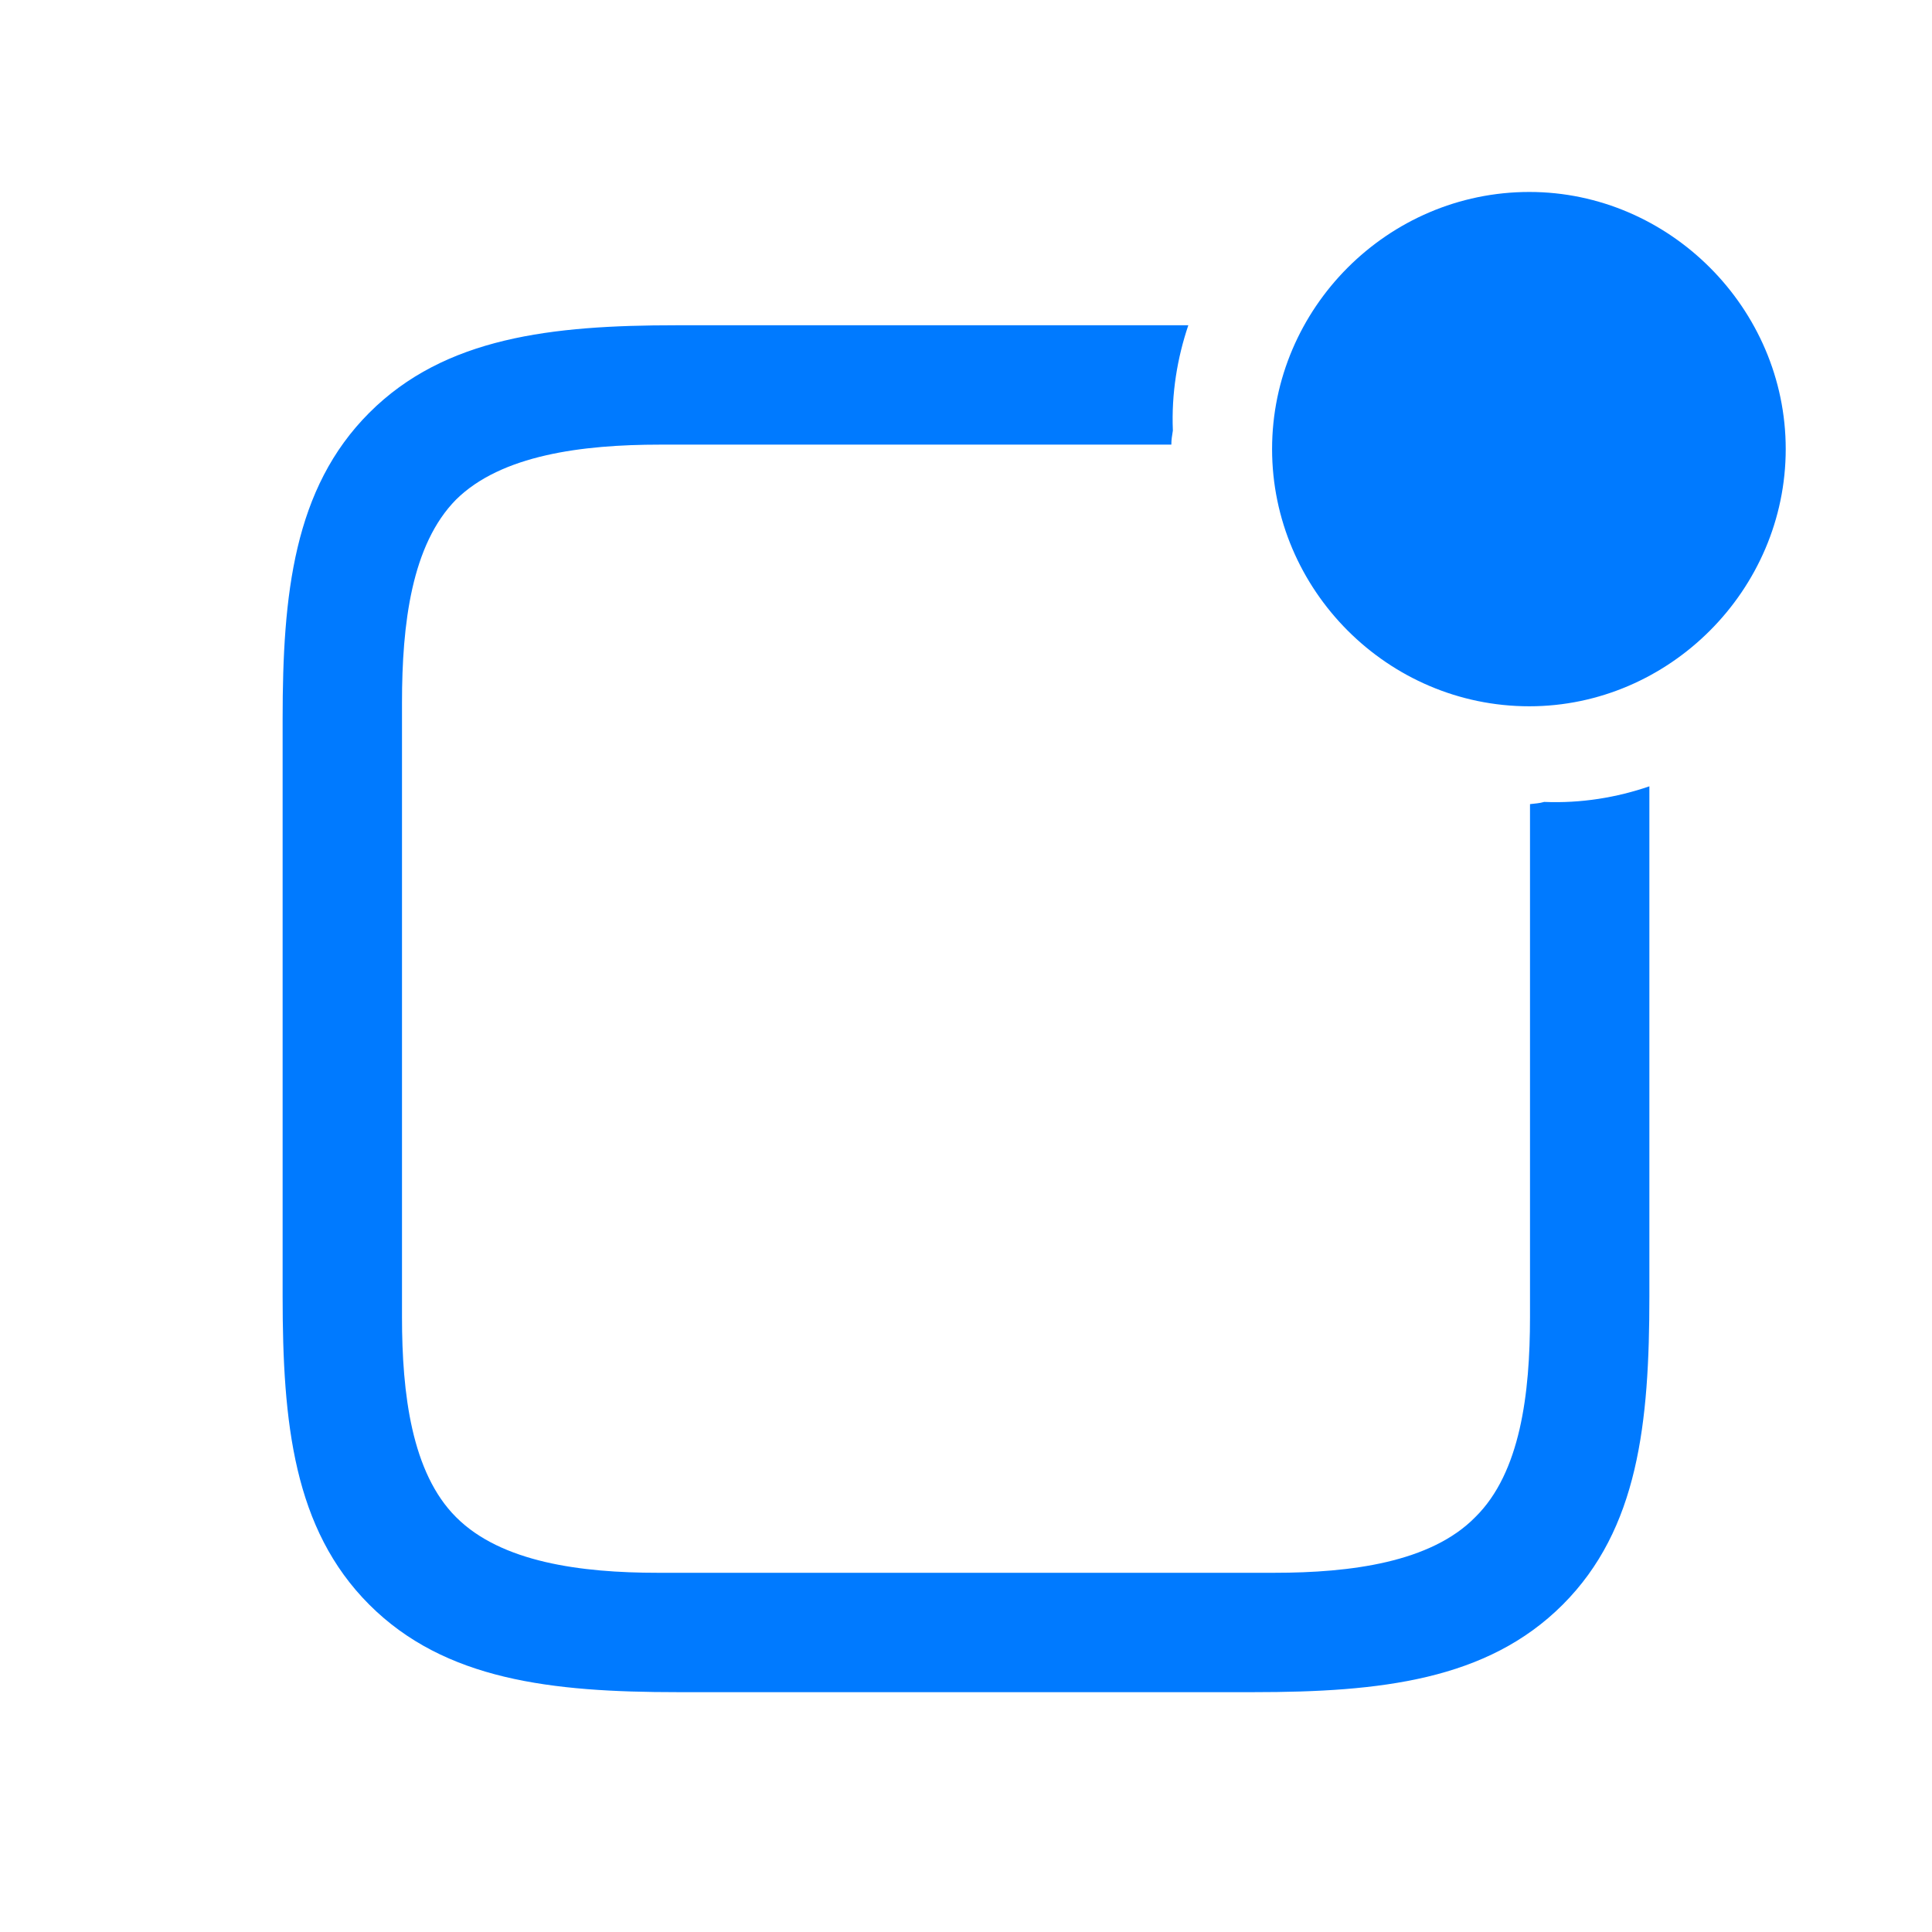
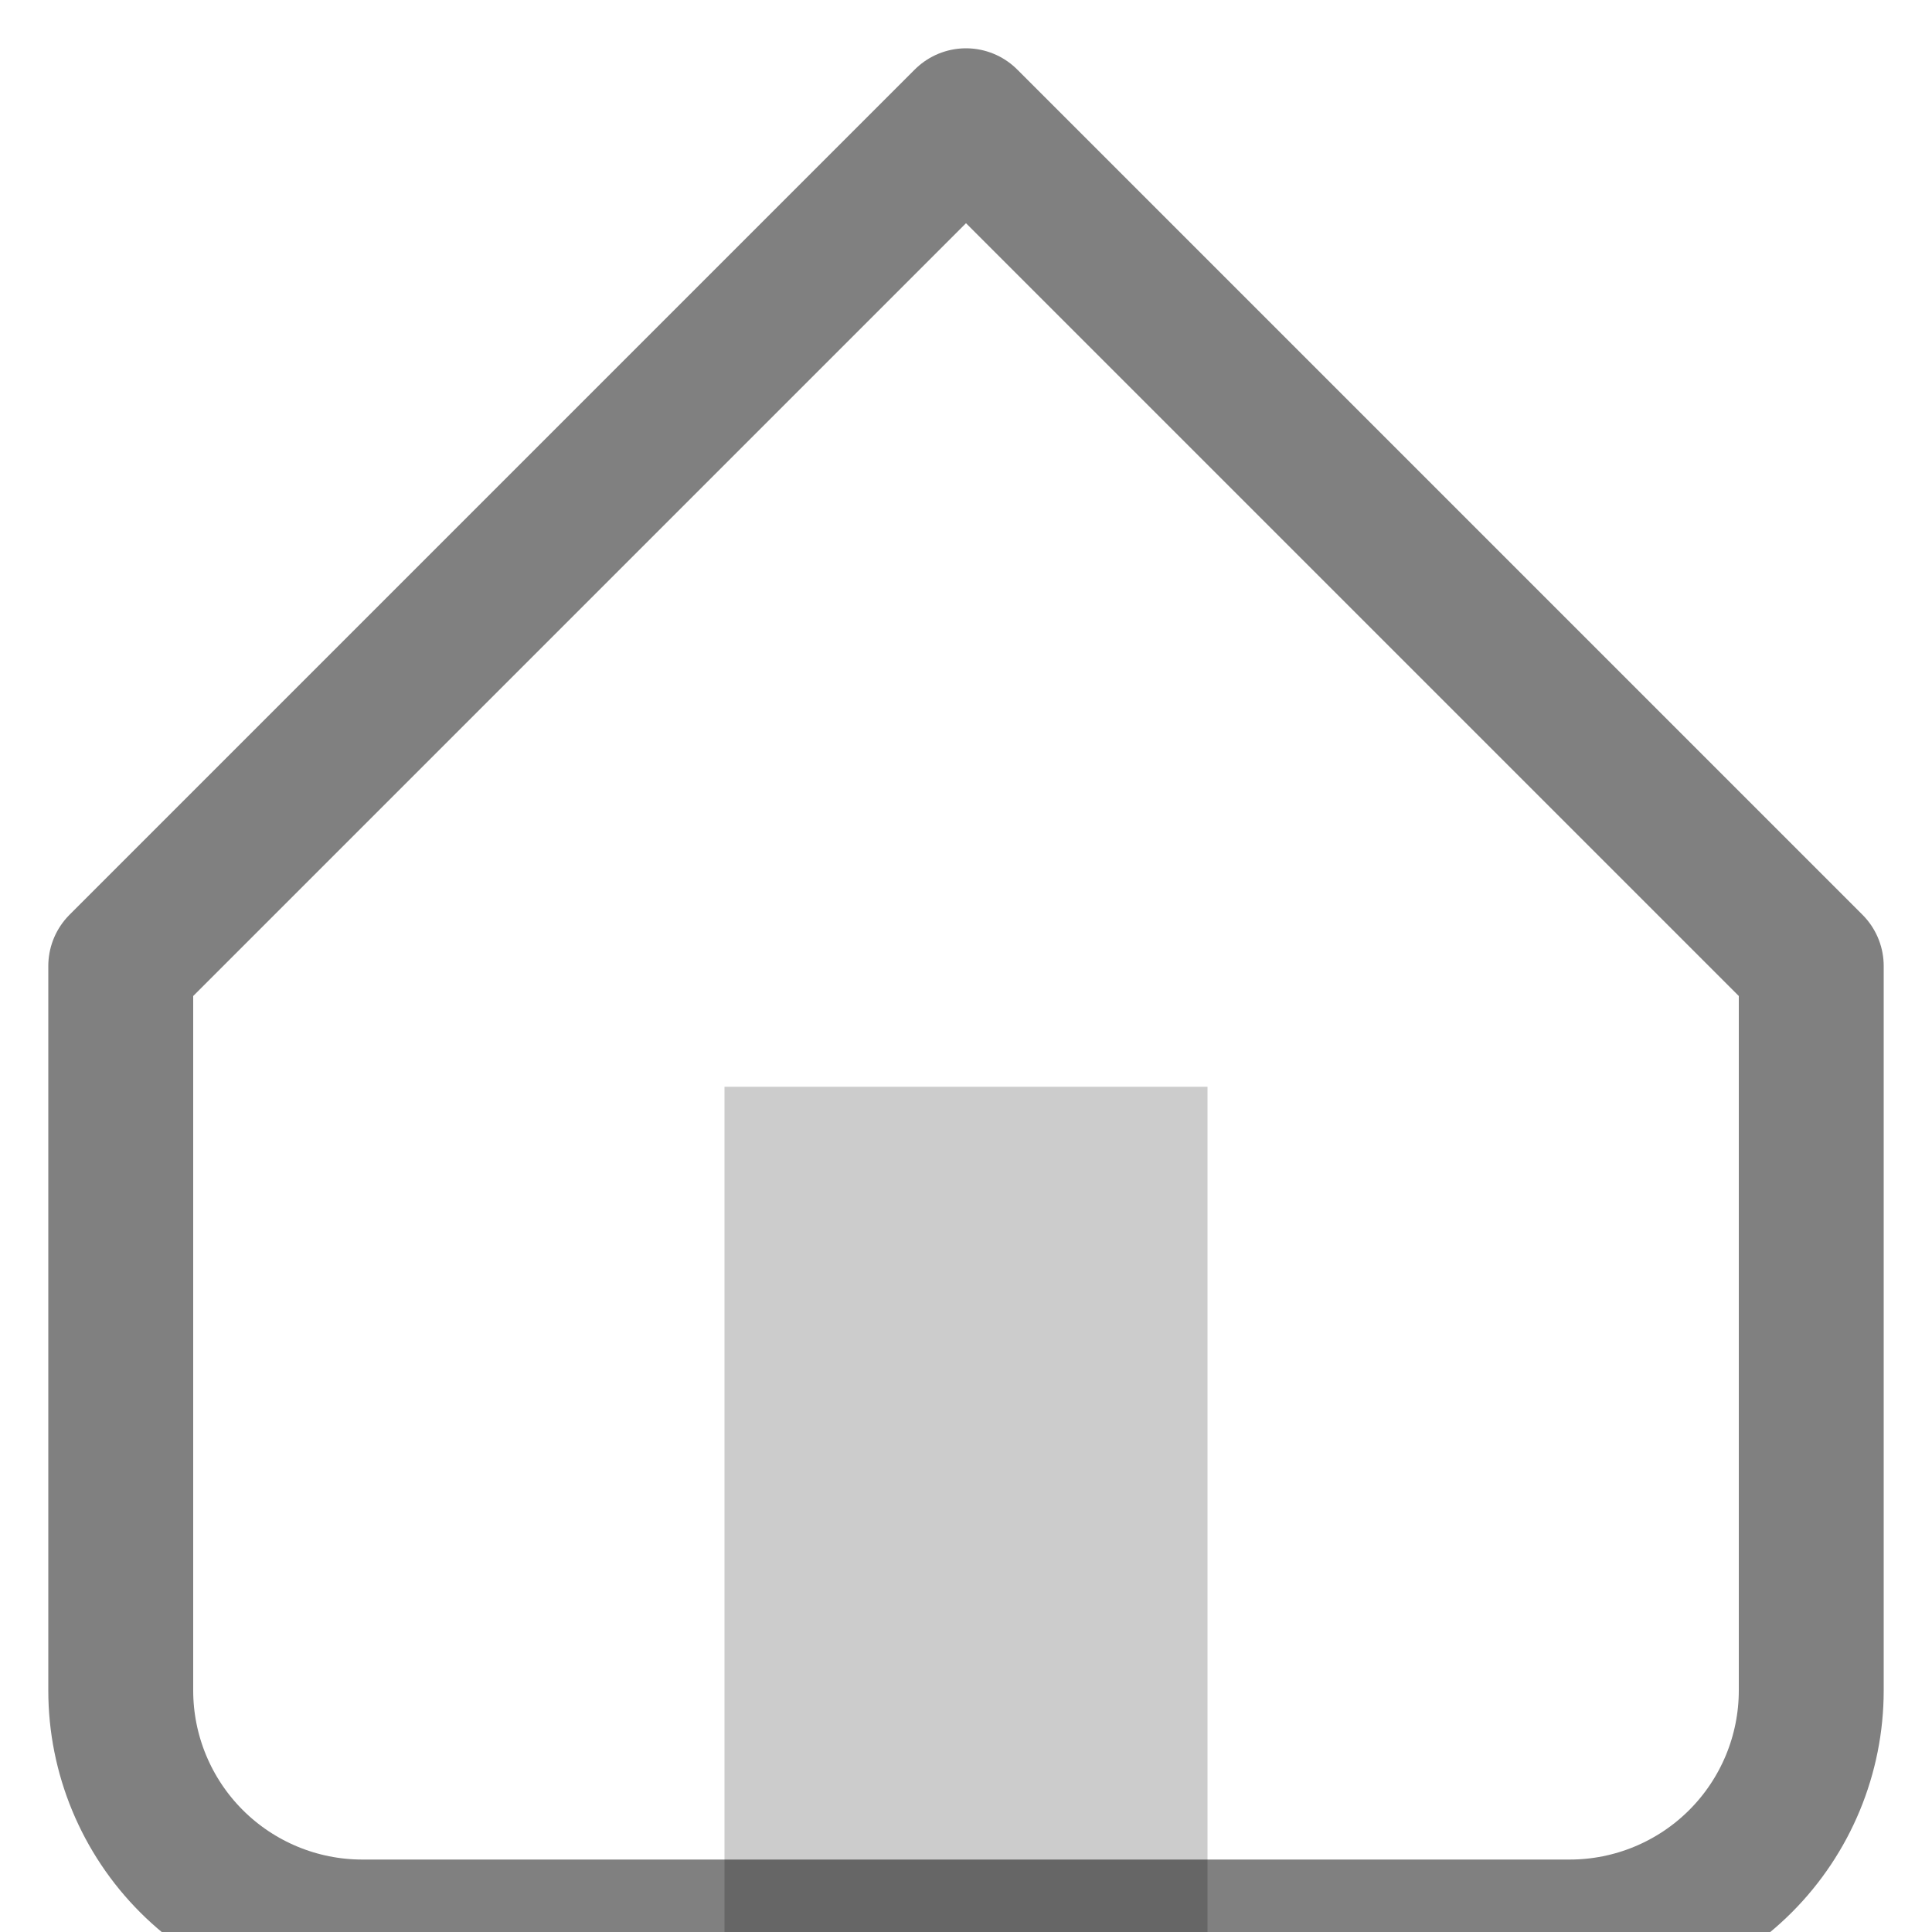
- <svg xmlns="http://www.w3.org/2000/svg" width="14" height="14" viewBox="0 0 14 14" fill="none">
-   <path d="M11.082 5.118C10.056 5.118 9.218 4.275 9.218 3.254C9.218 2.234 10.056 1.391 11.082 1.391C12.097 1.391 12.94 2.234 12.94 3.254C12.94 4.275 12.097 5.118 11.082 5.118ZM2.048 9.394V5.209C2.048 4.307 2.128 3.539 2.676 2.991C3.224 2.443 3.998 2.357 4.9 2.357H8.611C8.531 2.594 8.488 2.852 8.499 3.12C8.493 3.158 8.488 3.185 8.488 3.222H4.782C4.218 3.222 3.632 3.297 3.305 3.62C2.982 3.947 2.913 4.522 2.913 5.091V9.544C2.913 10.097 2.982 10.672 3.305 10.994C3.632 11.322 4.212 11.397 4.766 11.397H9.234C9.788 11.397 10.368 11.322 10.69 10.994C11.018 10.672 11.087 10.097 11.087 9.544V5.827C11.125 5.822 11.152 5.822 11.19 5.811C11.458 5.822 11.716 5.779 11.952 5.698V9.394C11.952 10.312 11.872 11.08 11.324 11.628C10.776 12.176 10.002 12.262 9.084 12.262H4.911C3.998 12.262 3.224 12.176 2.676 11.628C2.128 11.08 2.048 10.312 2.048 9.394Z" fill="#007AFF" />
+ <svg xmlns="http://www.w3.org/2000/svg" width="16" height="16" viewBox="0 0 16 16" fill="none">
+   <path d="M8 1L1 8V14C1 14.53 1.211 15.039 1.586 15.414C1.961 15.789 2.47 16 3 16H13C13.53 16 14.039 15.789 14.414 15.414C14.789 15.039 15 14.53 15 14V8L8 1Z" stroke=" #808080" stroke-width="1.2" fill="none" stroke-linejoin="round" />
+   <rect x="6" y="9" width="4" height="7" fill="#000" opacity="0.2" />
</svg>
